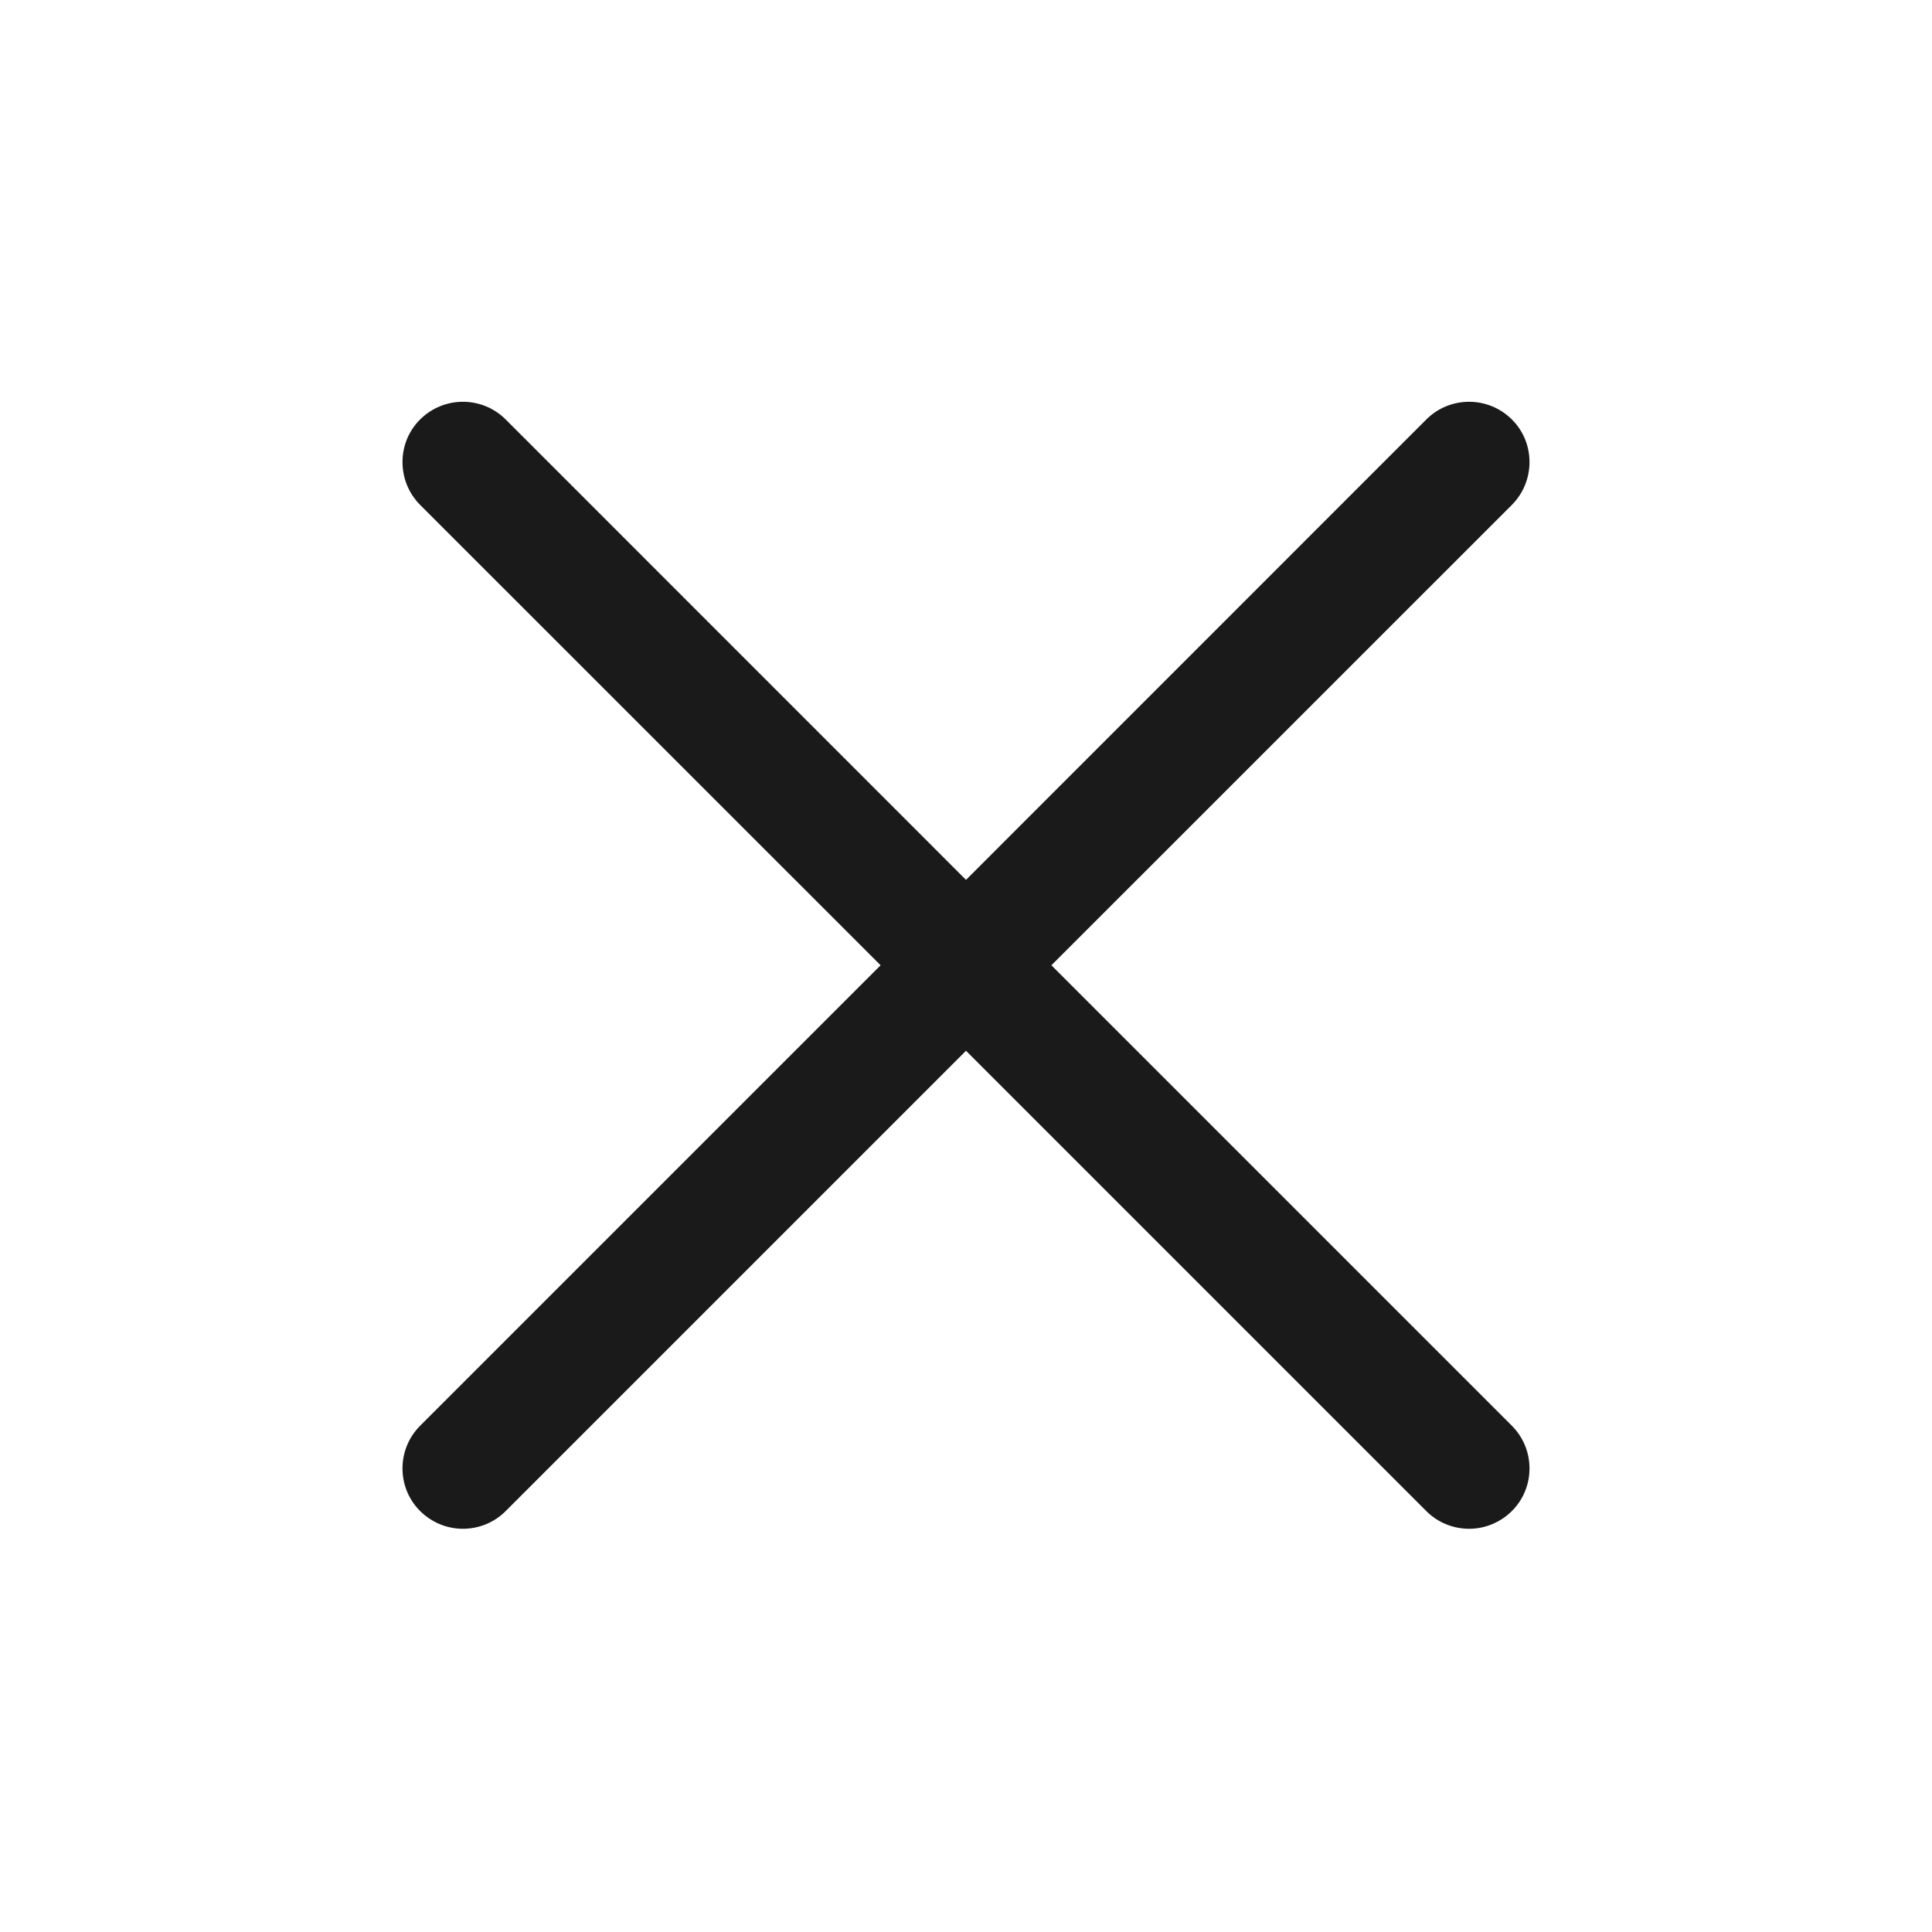
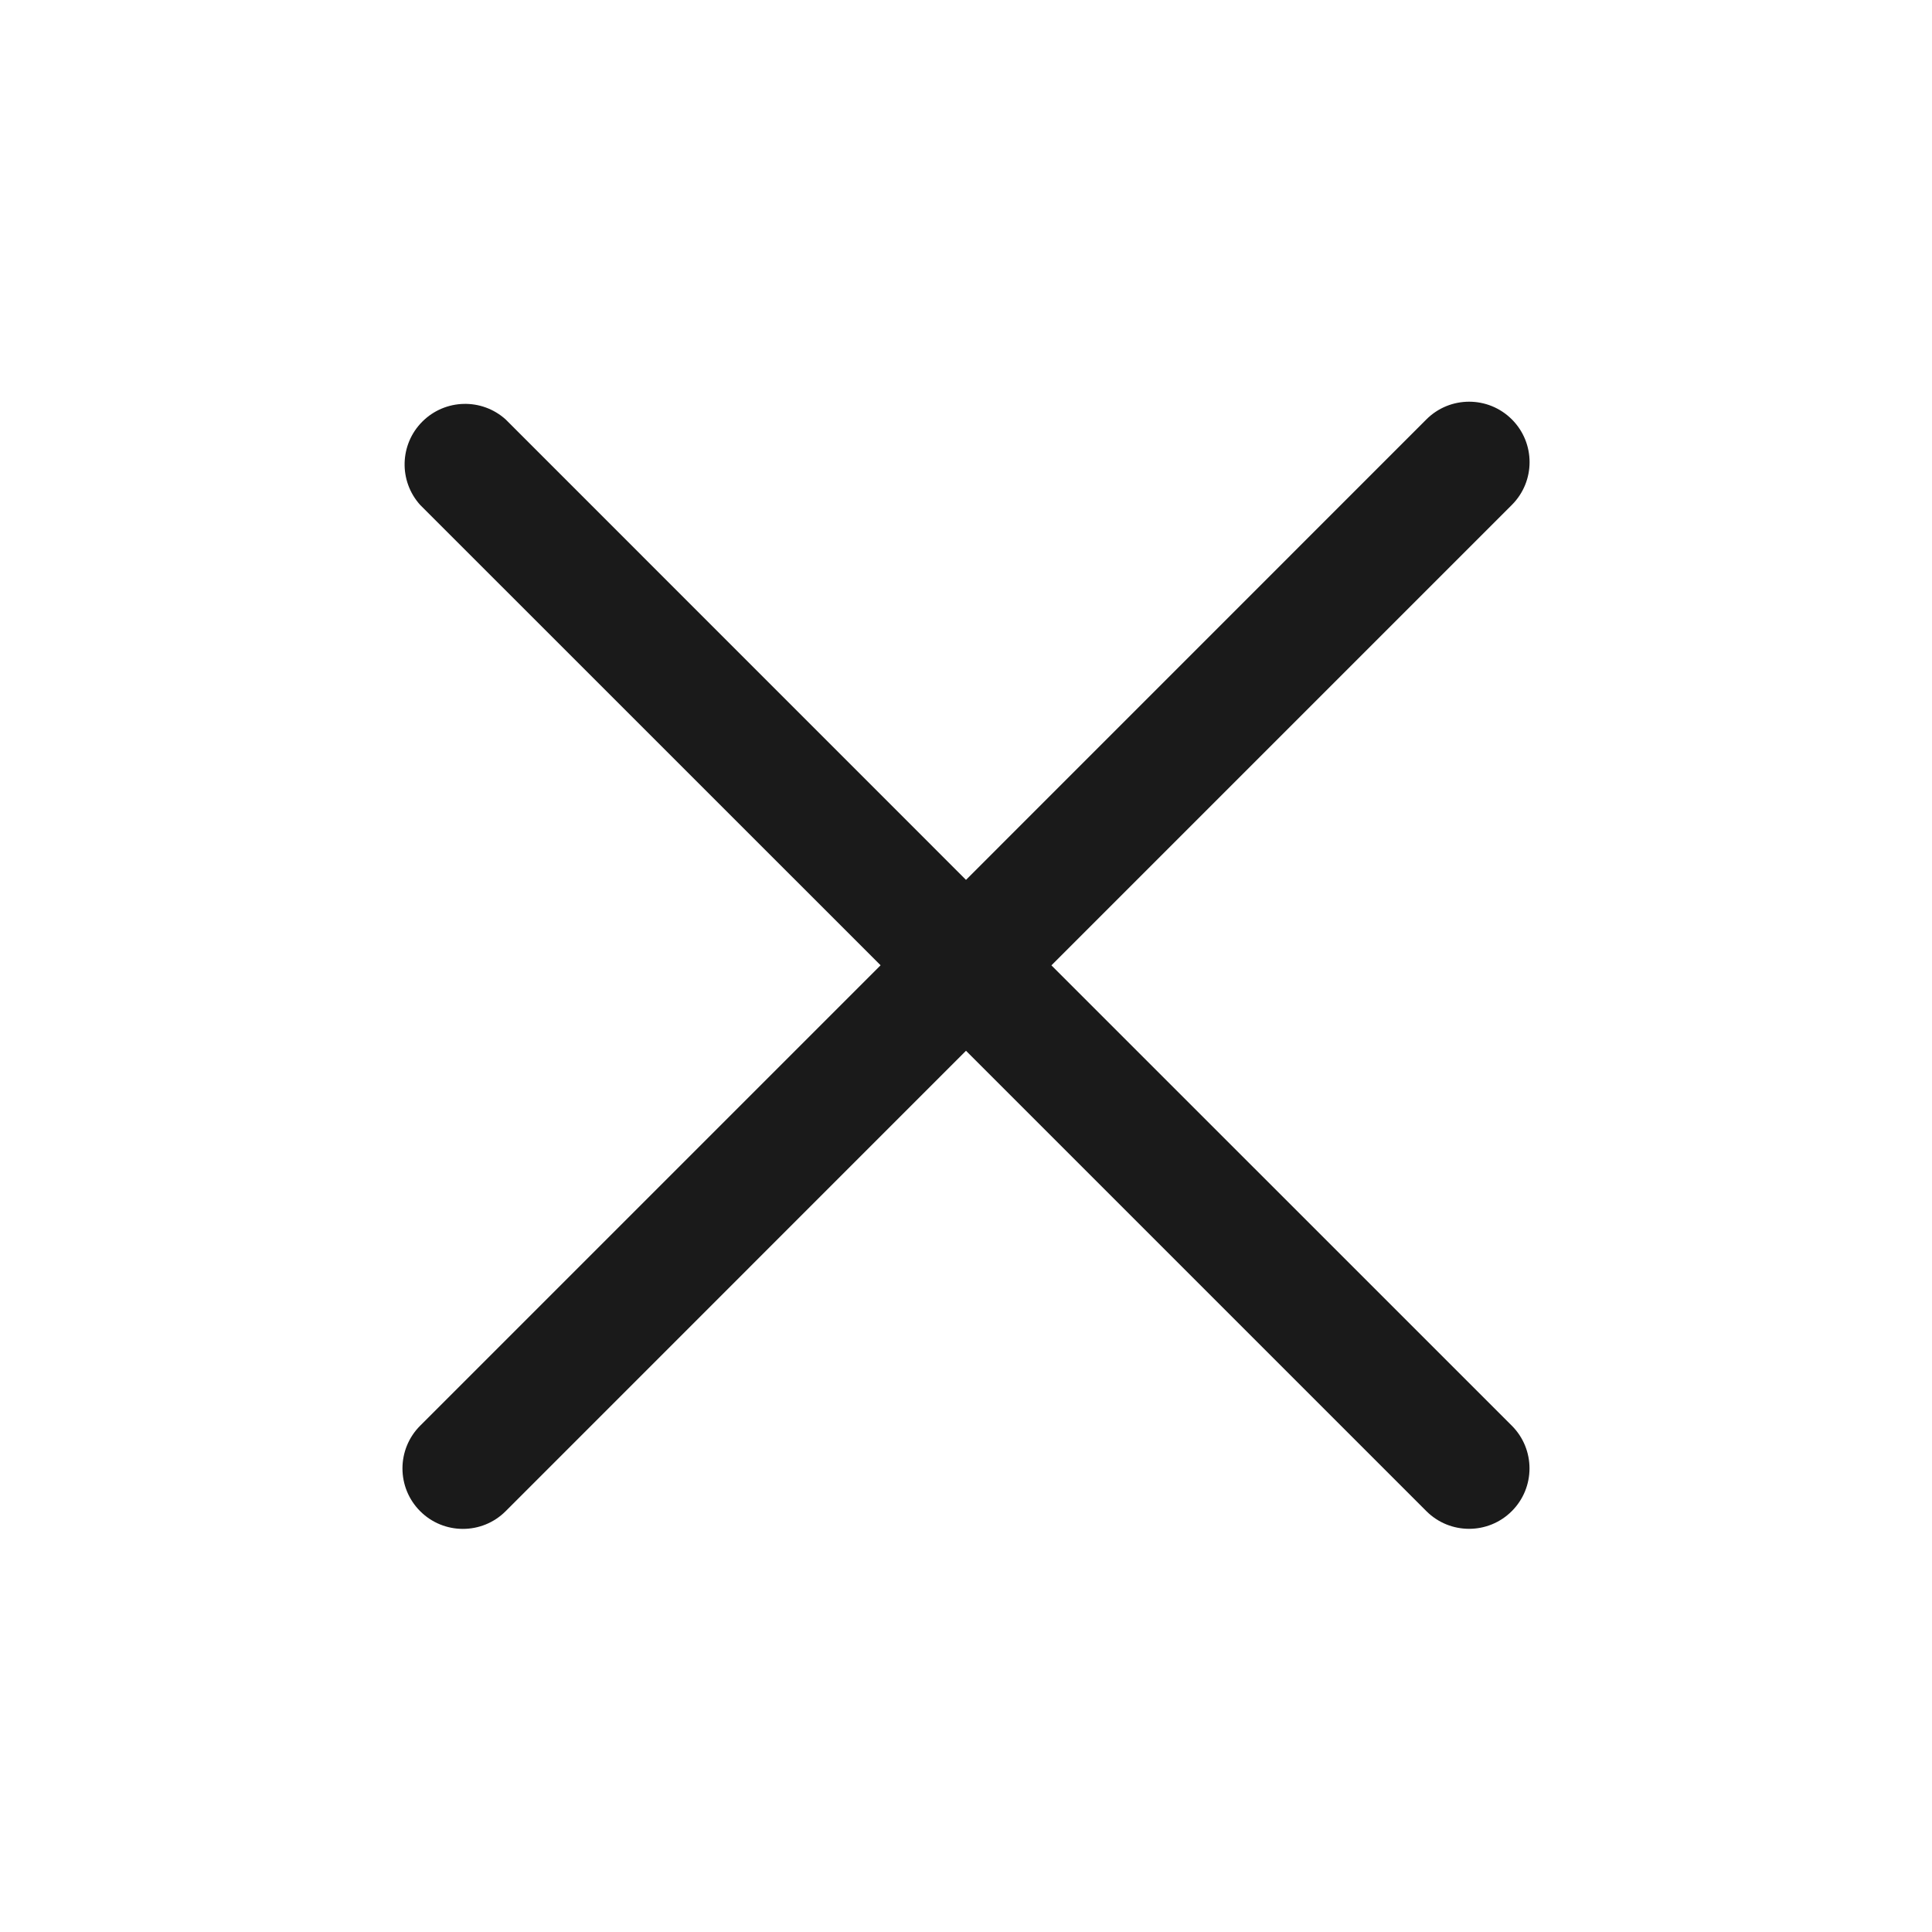
- <svg xmlns="http://www.w3.org/2000/svg" width="24" height="24" viewBox="0 0 24 24" fill="none">
-   <path fill-rule="evenodd" clip-rule="evenodd" d="M12 10.93L17.719 5.21C17.865 5.064 18.058 4.991 18.25 4.991C18.654 4.991 19 5.315 19 5.74C19 5.933 18.927 6.125 18.781 6.272L13.061 11.991L18.78 17.71C18.927 17.857 19 18.049 19 18.241C19 18.668 18.651 18.991 18.25 18.991C18.058 18.991 17.865 18.918 17.719 18.772L12 13.053L6.281 18.772C6.135 18.918 5.942 18.991 5.75 18.991C5.349 18.991 5 18.668 5 18.241C5 18.049 5.073 17.857 5.22 17.71L10.939 11.991L5.219 6.272C5.073 6.125 5 5.933 5 5.74C5 5.315 5.346 4.991 5.75 4.991C5.942 4.991 6.135 5.064 6.281 5.21L12 10.93Z" fill="#1A1A1A" />
+ <svg xmlns="http://www.w3.org/2000/svg" width="24" height="24" fill="none">
+   <path fill-rule="evenodd" clip-rule="evenodd" d="M12 10.93l5.719-5.72a.749.749 0 111.062 1.062l-5.72 5.72 5.719 5.718a.75.75 0 11-1.061 1.062L12 13.053l-5.719 5.72A.75.75 0 015.22 17.71l5.719-5.719-5.72-5.719A.752.752 0 016.281 5.21L12 10.93z" fill="#1A1A1A" />
</svg>
